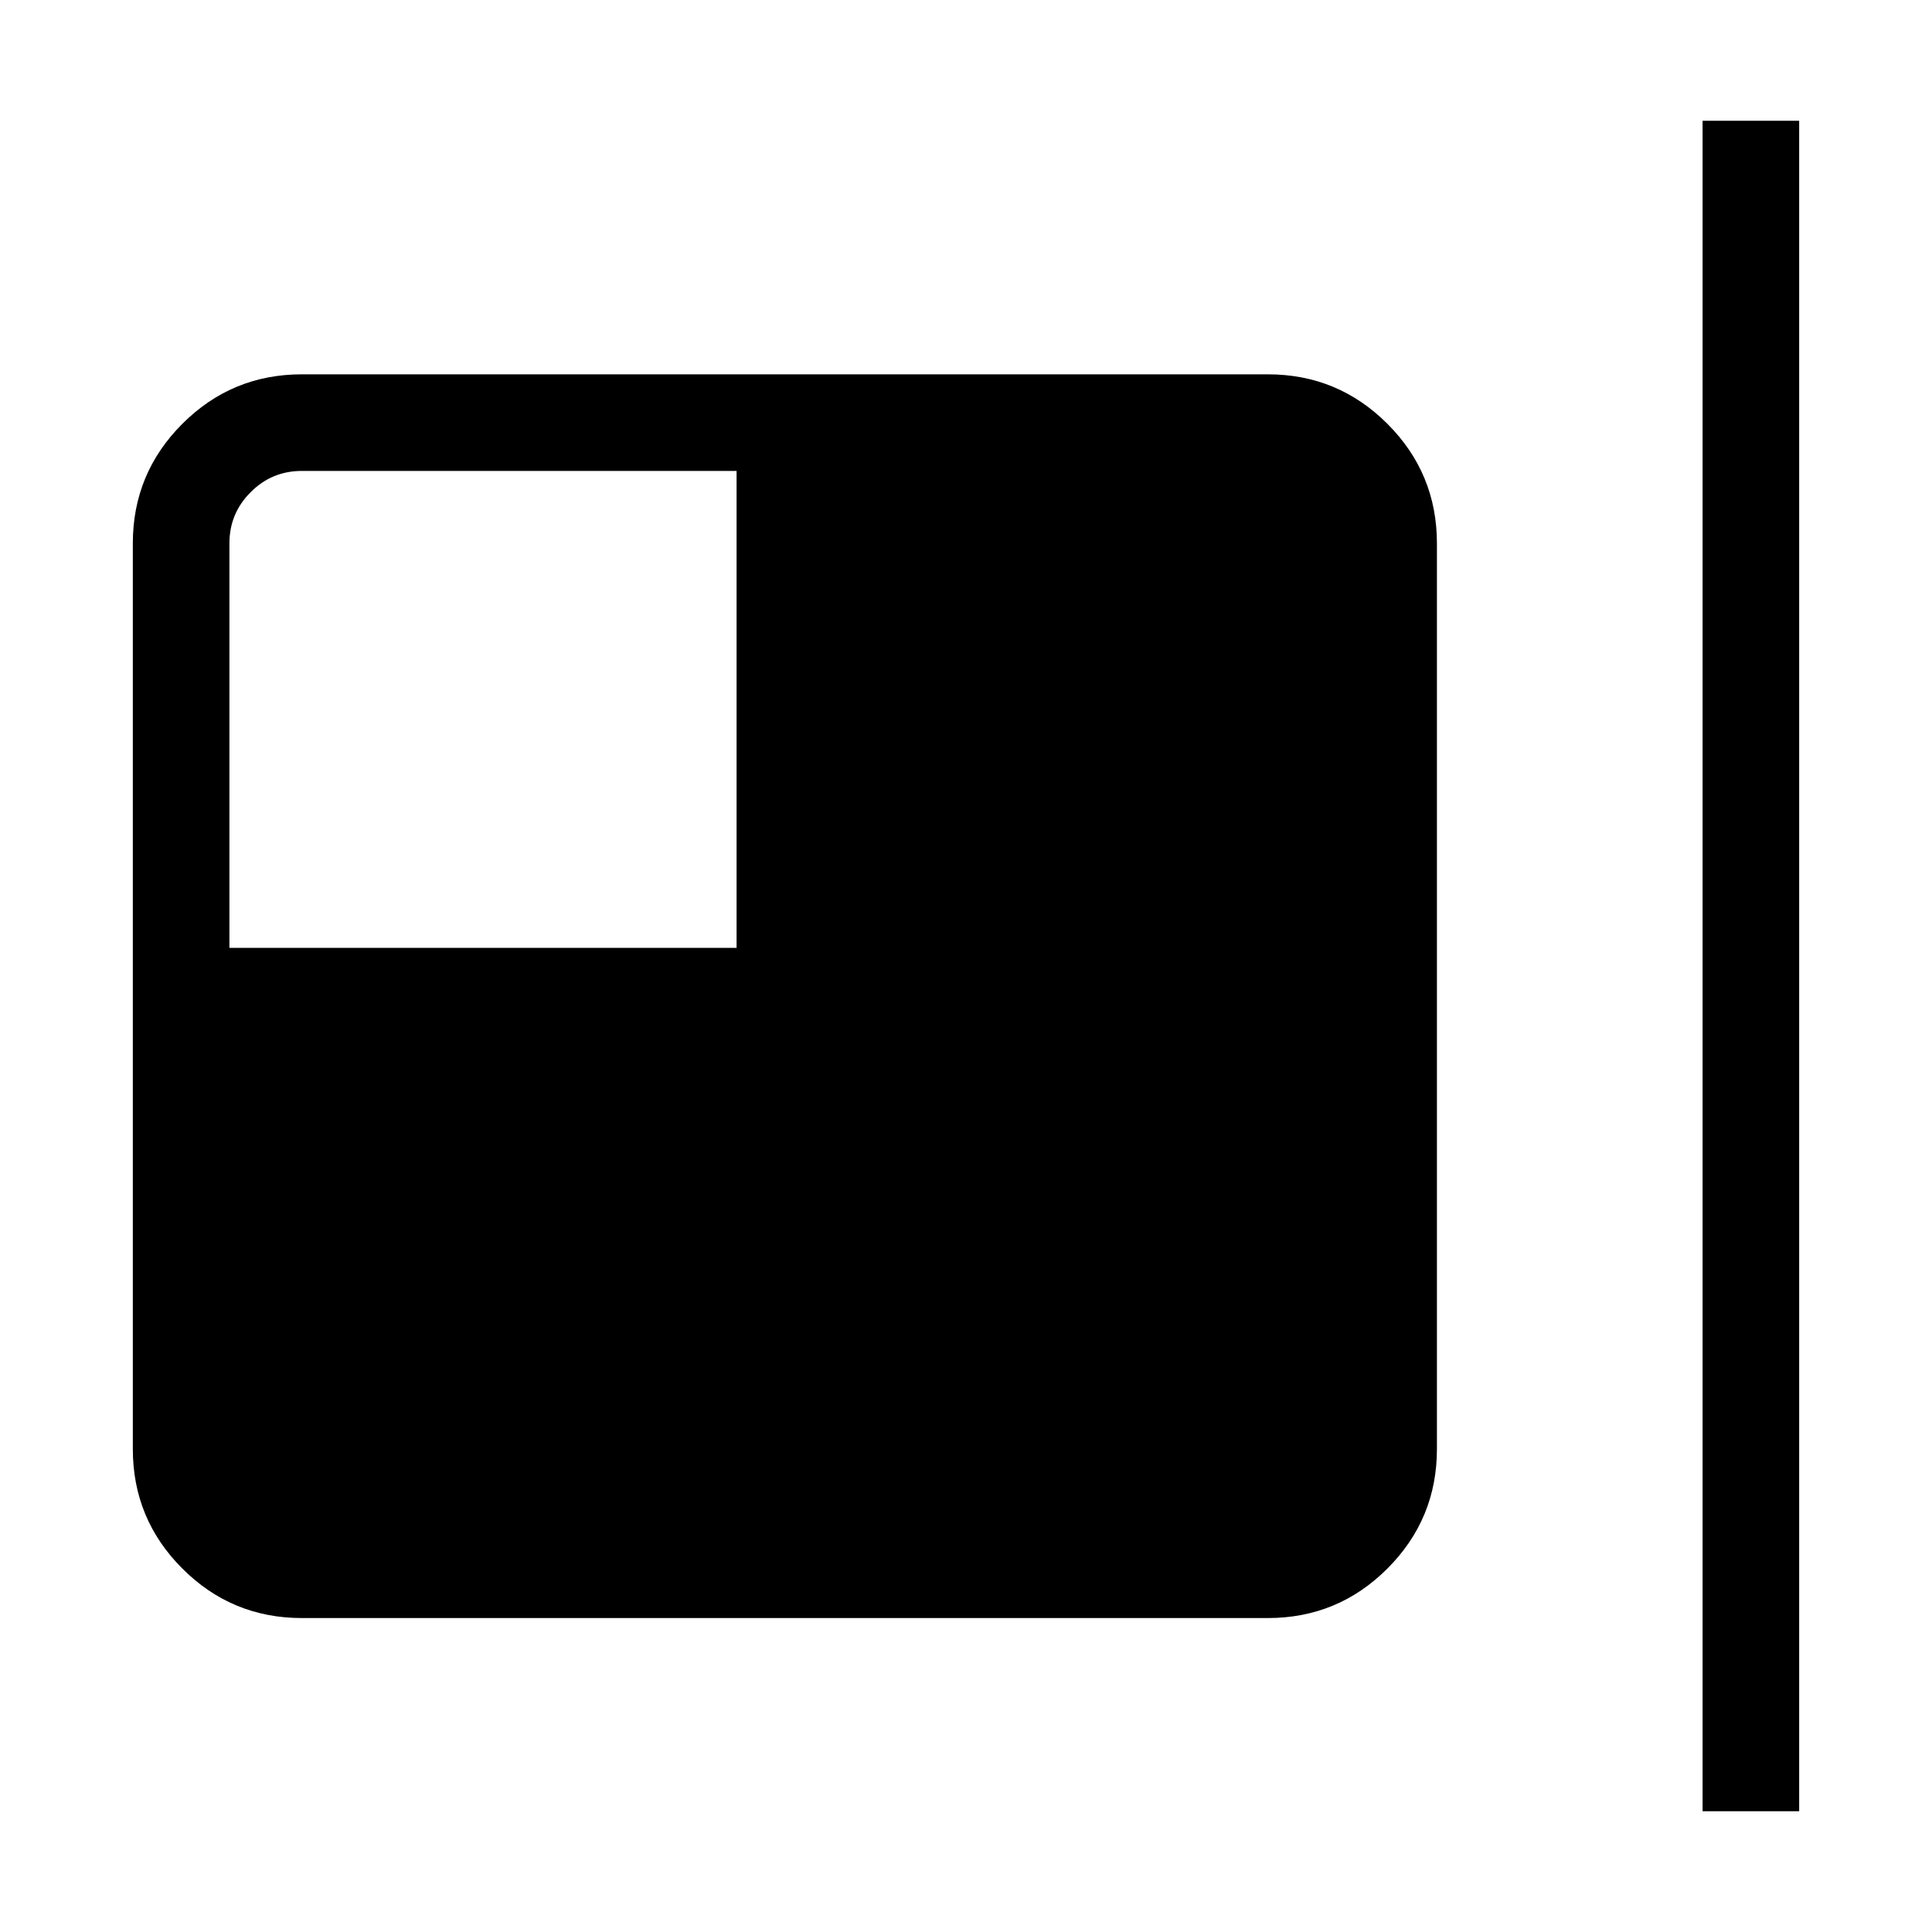
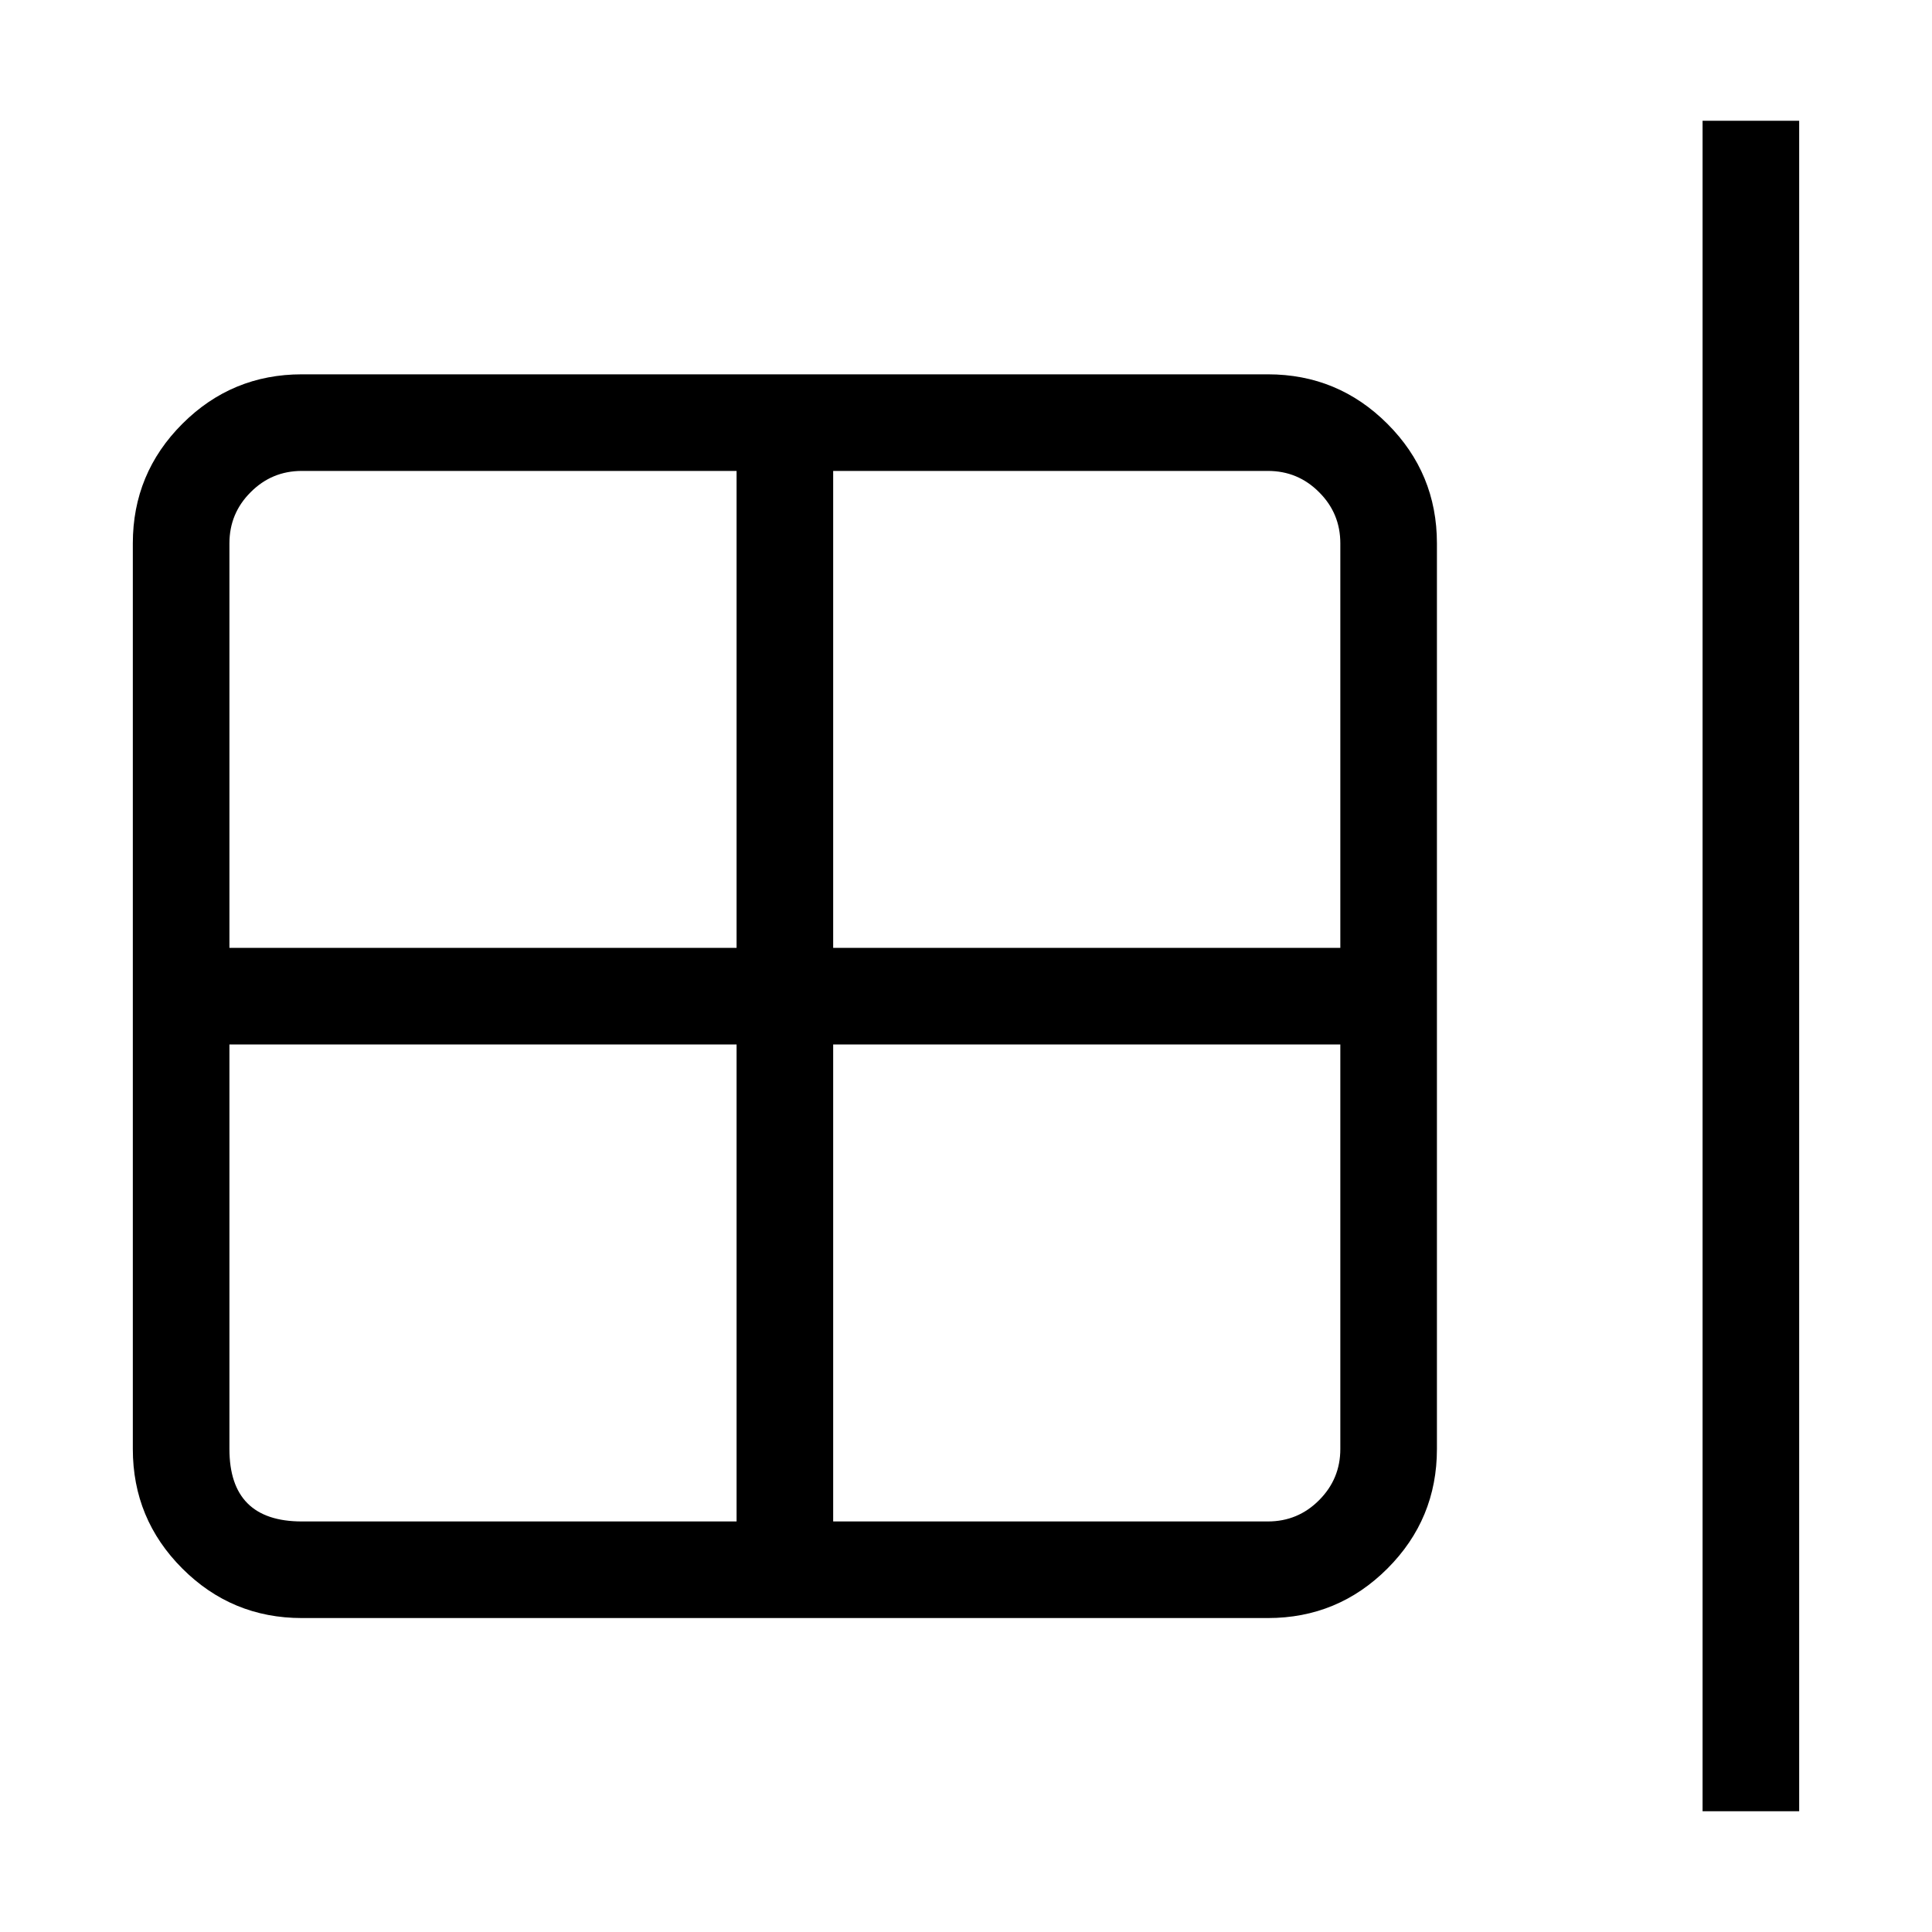
<svg xmlns="http://www.w3.org/2000/svg" fill="none" version="1.1" width="16" height="16" viewBox="0 0 16 16">
  <defs>
    <clipPath id="master_svg0_588_06424">
      <rect x="16" y="0" width="16" height="16" rx="0" />
    </clipPath>
  </defs>
-   <g transform="matrix(-1,0,0,1,32,0)" clipPath="url(#master_svg0_588_06424)">
+   <g transform="matrix(-1,0,0,1,32,0)" clip-path="url(#master_svg0_588_06424)">
    <g transform="matrix(-1,0,0,1,61,0)">
-       <path d="M43.1,1L43.1,15L43.9,15L43.9,1L43.1,1ZM40.9,12L40.9,4.5Q40.9,3.92,40.49,3.51Q40.08,3.1,39.5,3.1L35.5,3.1L31.5,3.1Q30.92,3.1,30.51,3.51Q30.1,3.92,30.1,4.5L30.1,8.25L30.1,12Q30.1,12.58,30.51,12.99Q30.92,13.4,31.5,13.4L39.5,13.4Q40.08,13.4,40.49,12.99Q40.9,12.58,40.9,12ZM35.9,12.6L39.5,12.6Q39.749,12.6,39.924,12.424Q40.1,12.248,40.1,12L40.1,8.65L35.9,8.65L35.9,12.6ZM35.9,7.85L40.1,7.85L40.1,4.5Q40.1,4.251,39.924,4.076Q39.749,3.9,39.5,3.9L35.9,3.9L35.9,7.85ZM35.1,3.9L35.1,7.85L30.9,7.85L30.9,4.5Q30.9,4.251,31.076,4.076Q31.251,3.9,31.5,3.9L35.1,3.9ZM35.1,8.65L30.9,8.65L30.9,12Q30.9,12.6,31.5,12.6L35.1,12.6L35.1,8.65Z" fillRule="evenodd" fill="#000000" fillOpacity="1" />
+       <path d="M43.1,1L43.1,15L43.9,15L43.9,1L43.1,1ZM40.9,12L40.9,4.5Q40.9,3.92,40.49,3.51Q40.08,3.1,39.5,3.1L35.5,3.1L31.5,3.1Q30.92,3.1,30.51,3.51Q30.1,3.92,30.1,4.5L30.1,8.25L30.1,12Q30.1,12.58,30.51,12.99Q30.92,13.4,31.5,13.4L39.5,13.4Q40.08,13.4,40.49,12.99Q40.9,12.58,40.9,12ZM35.9,12.6L39.5,12.6Q39.749,12.6,39.924,12.424Q40.1,12.248,40.1,12L40.1,8.65L35.9,8.65L35.9,12.6ZM35.9,7.85L40.1,7.85L40.1,4.5Q40.1,4.251,39.924,4.076Q39.749,3.9,39.5,3.9L35.9,3.9L35.9,7.85ZM35.1,3.9L35.1,7.85L30.9,7.85L30.9,4.5Q30.9,4.251,31.076,4.076Q31.251,3.9,31.5,3.9L35.1,3.9ZM35.1,8.65L30.9,8.65L30.9,12Q30.9,12.6,31.5,12.6L35.1,12.6L35.1,8.65Z" fill-rule="evenodd" fill="#000000" fill-opacity="1" />
    </g>
  </g>
</svg>
